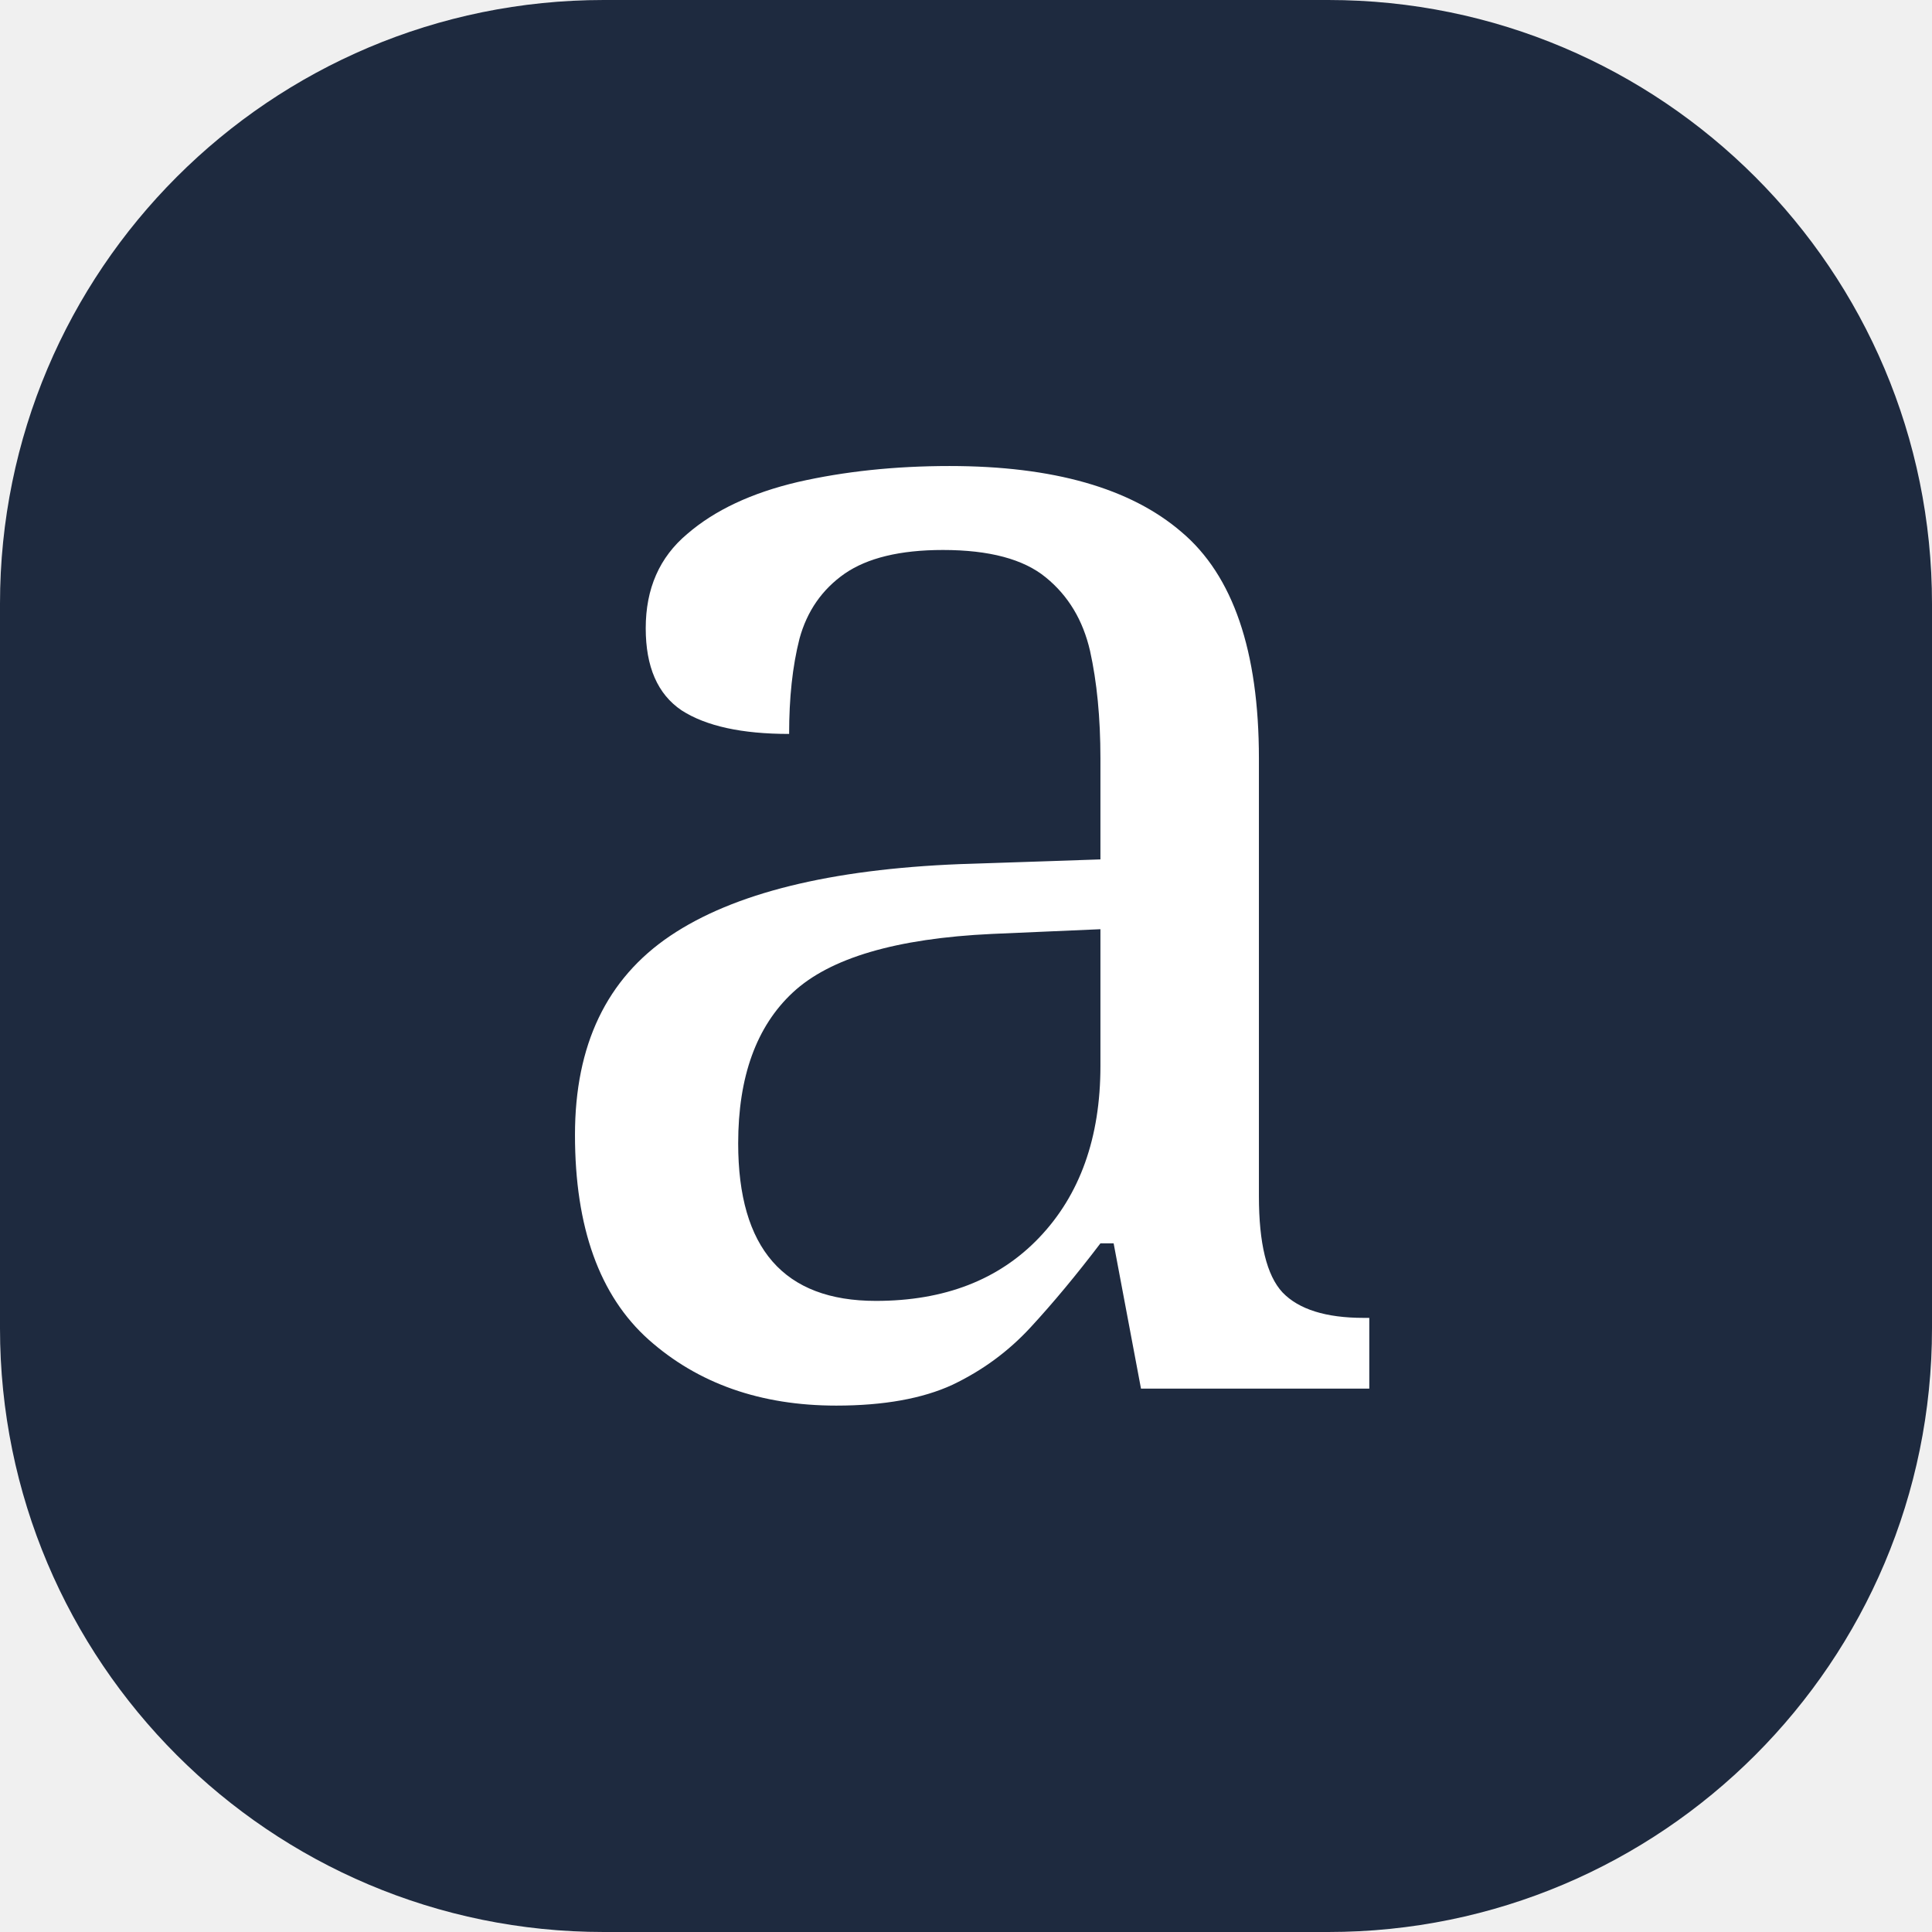
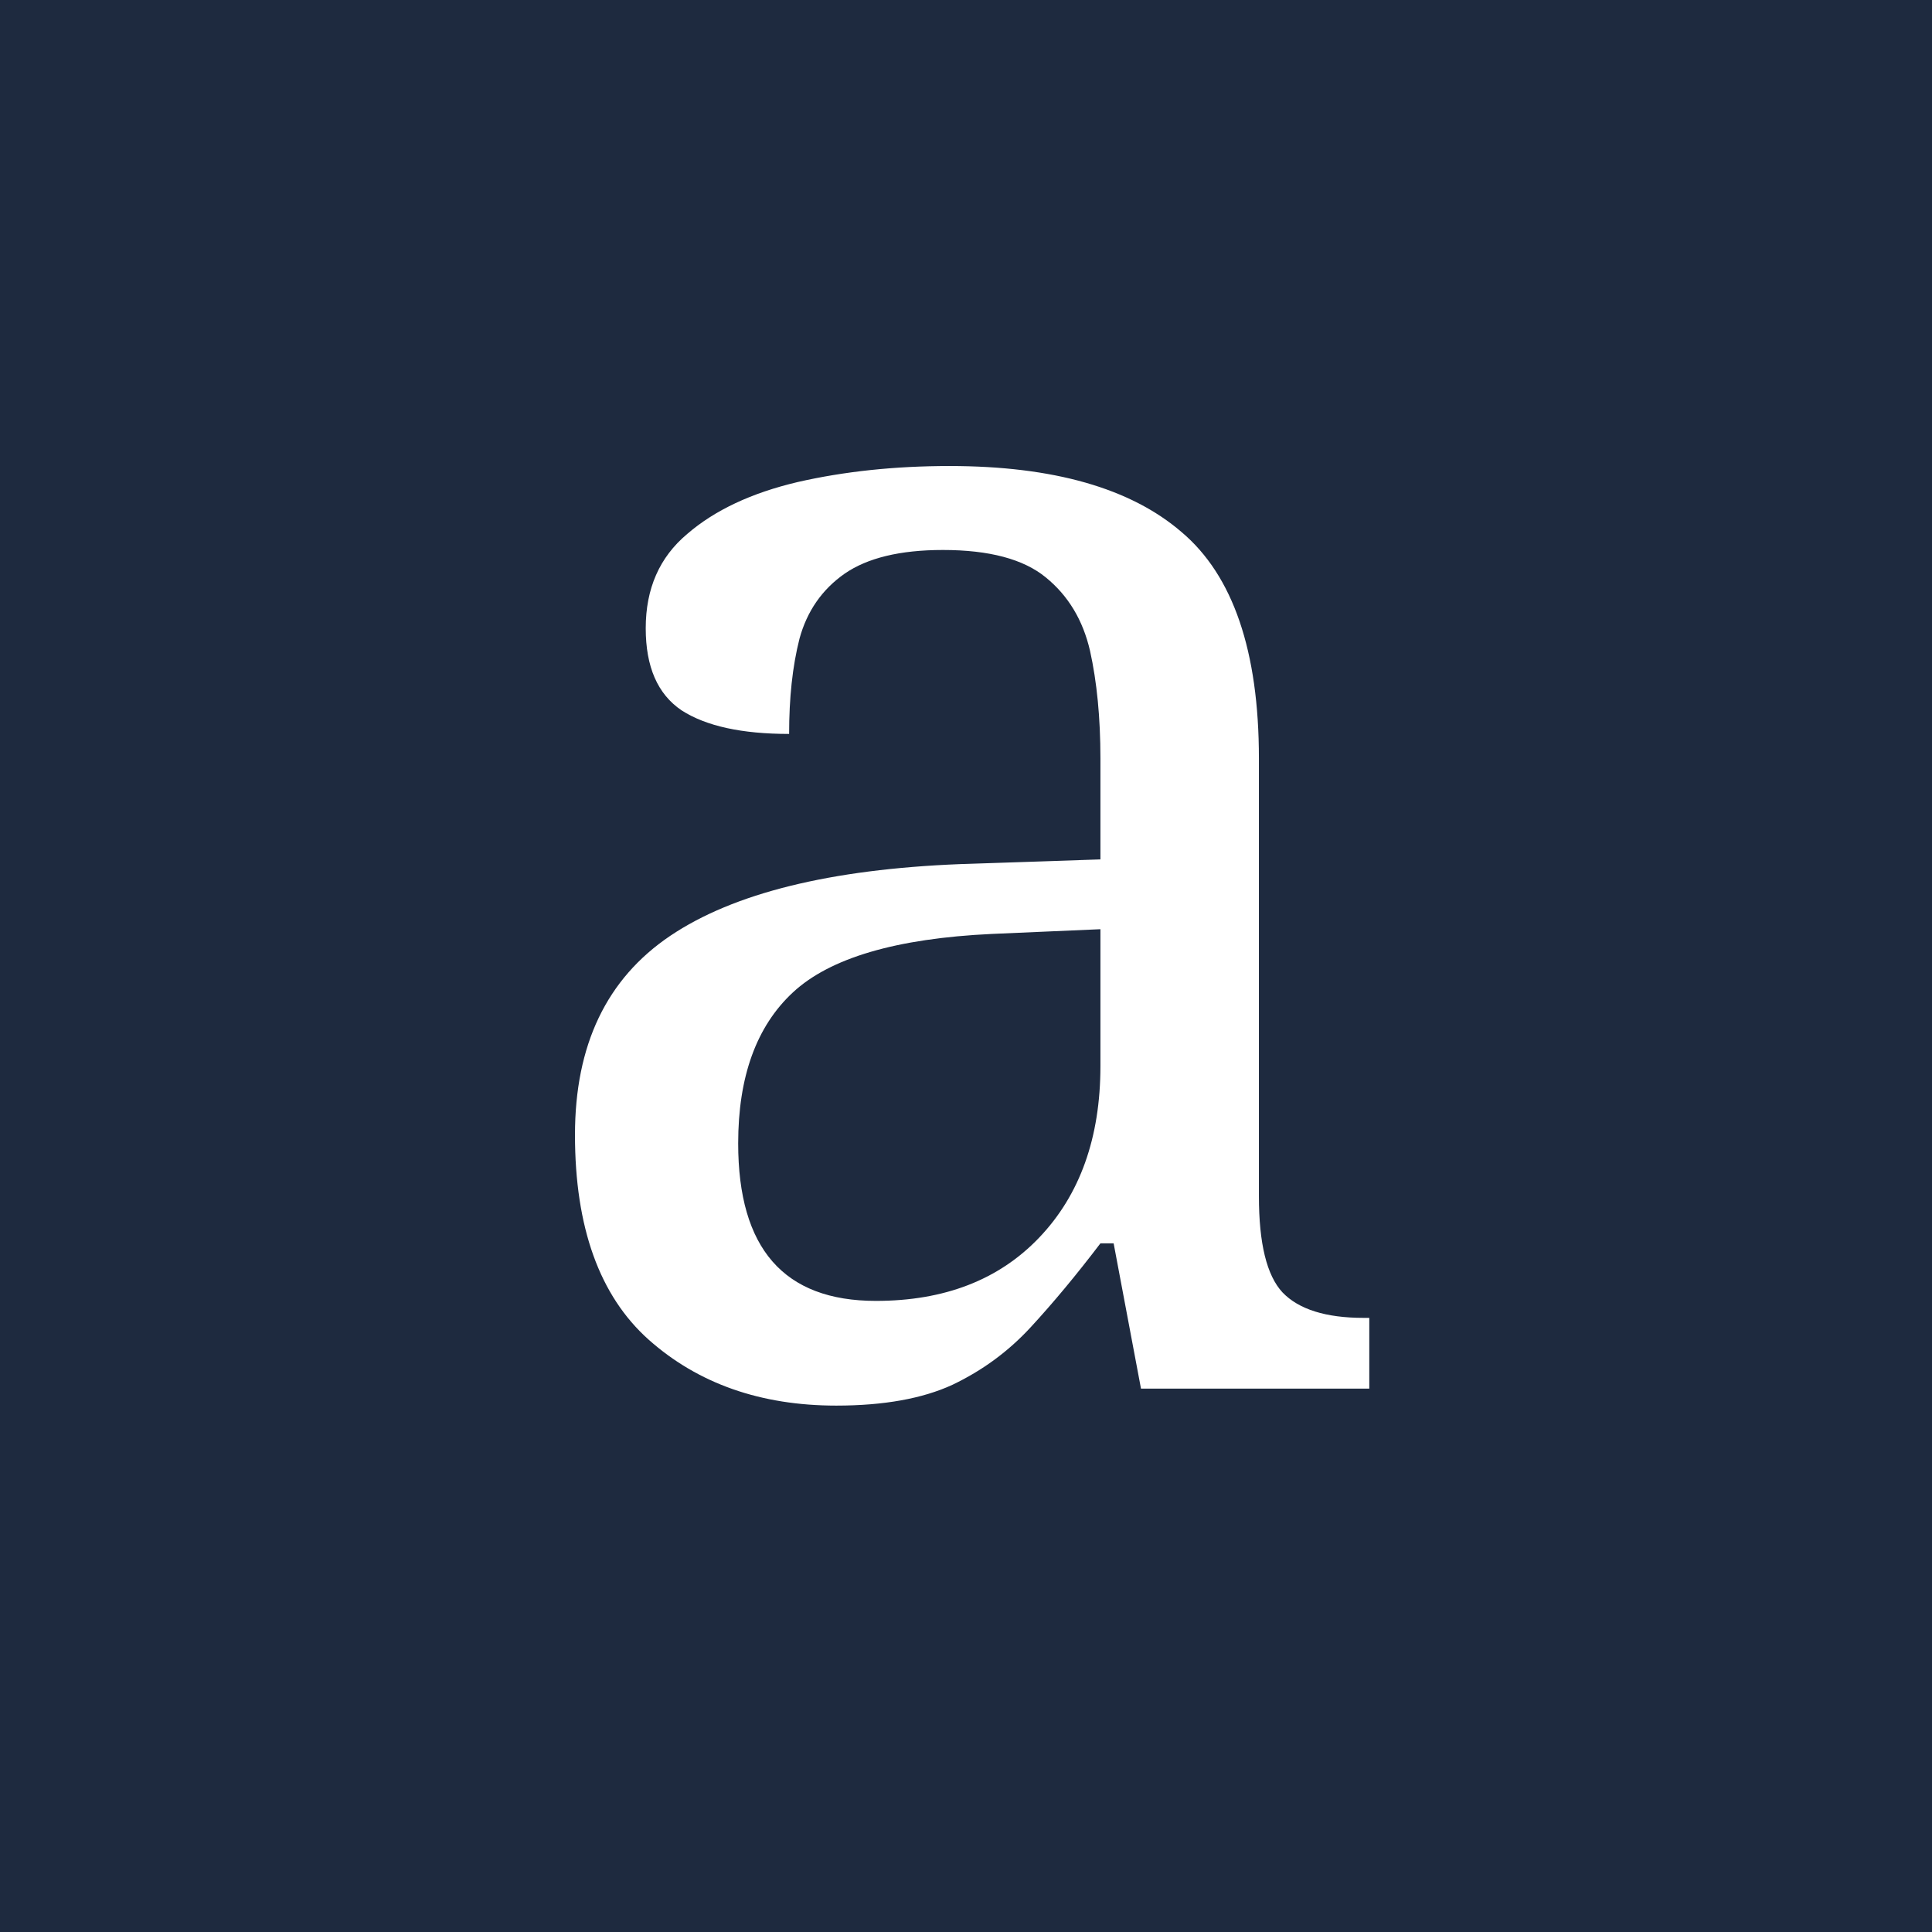
<svg xmlns="http://www.w3.org/2000/svg" viewBox="0 0 32 32">
-   <rect width="32" height="32" rx="10" fill="#1E2A3F" />
+   <rect width="32" height="32" fill="#1E2A3F" />
  <text x="16" y="23" text-anchor="middle" fill="white" font-family="Georgia, serif" font-size="28" font-weight="400">a</text>
</svg>
